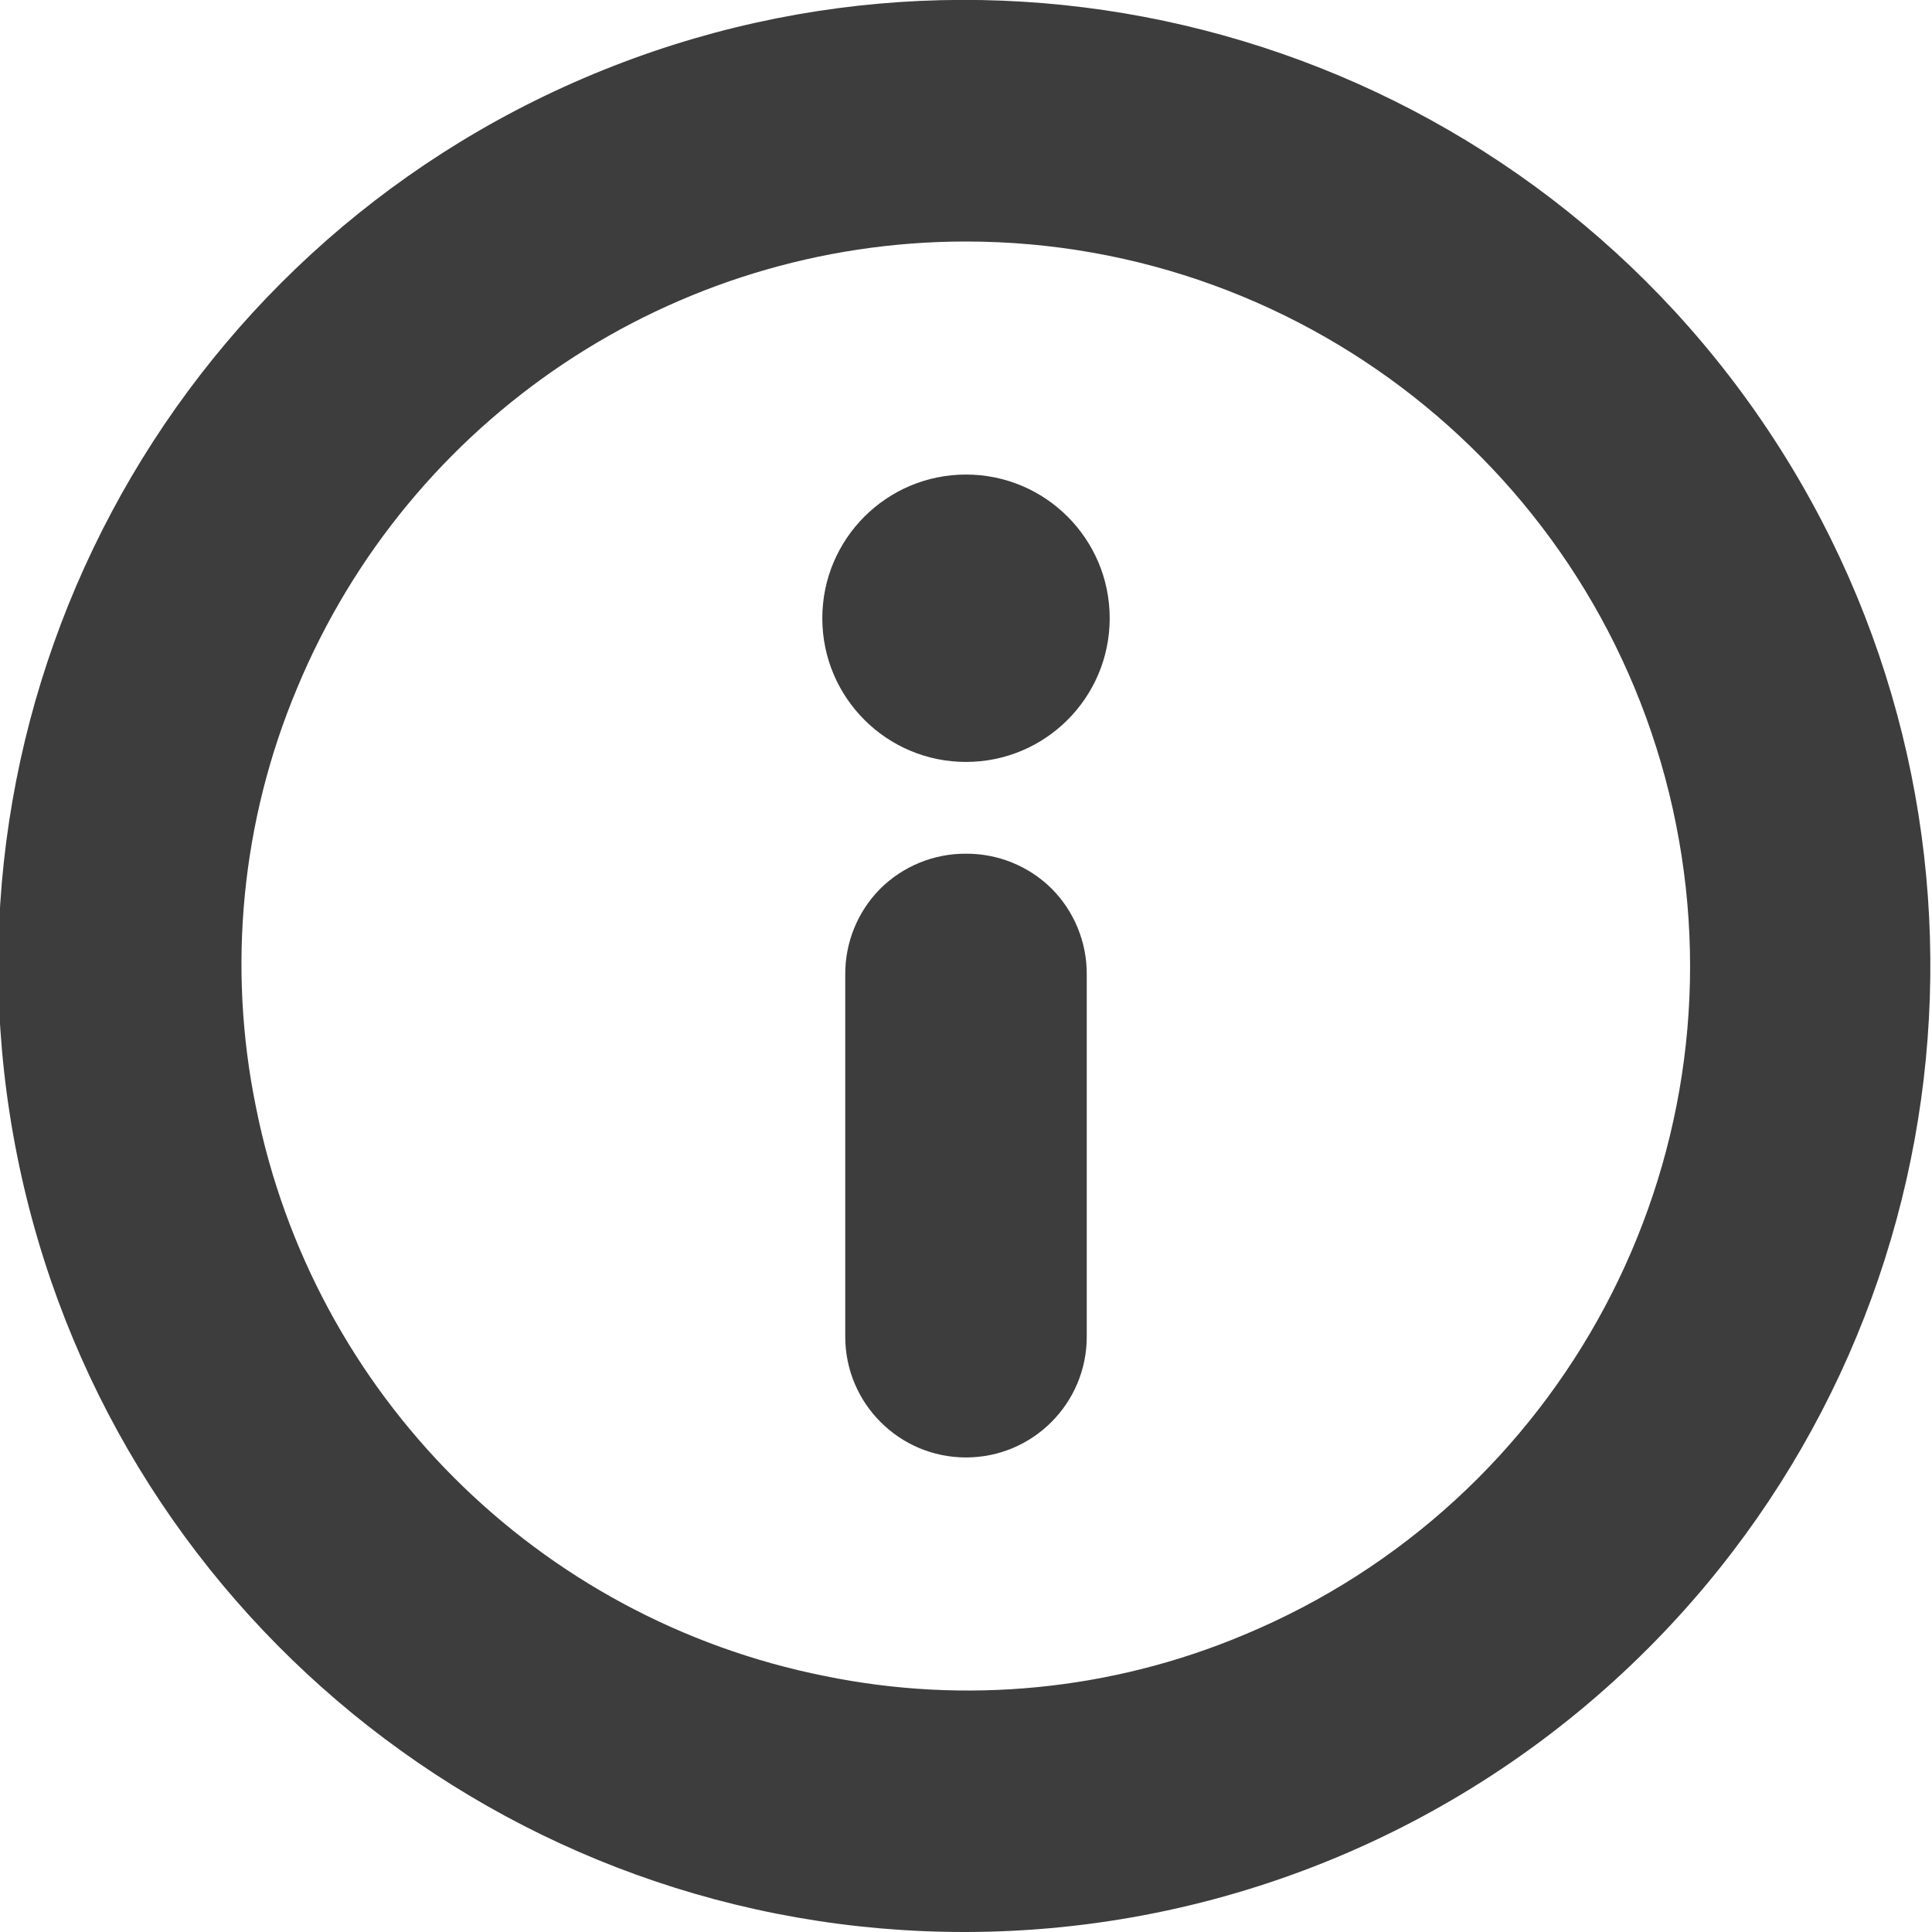
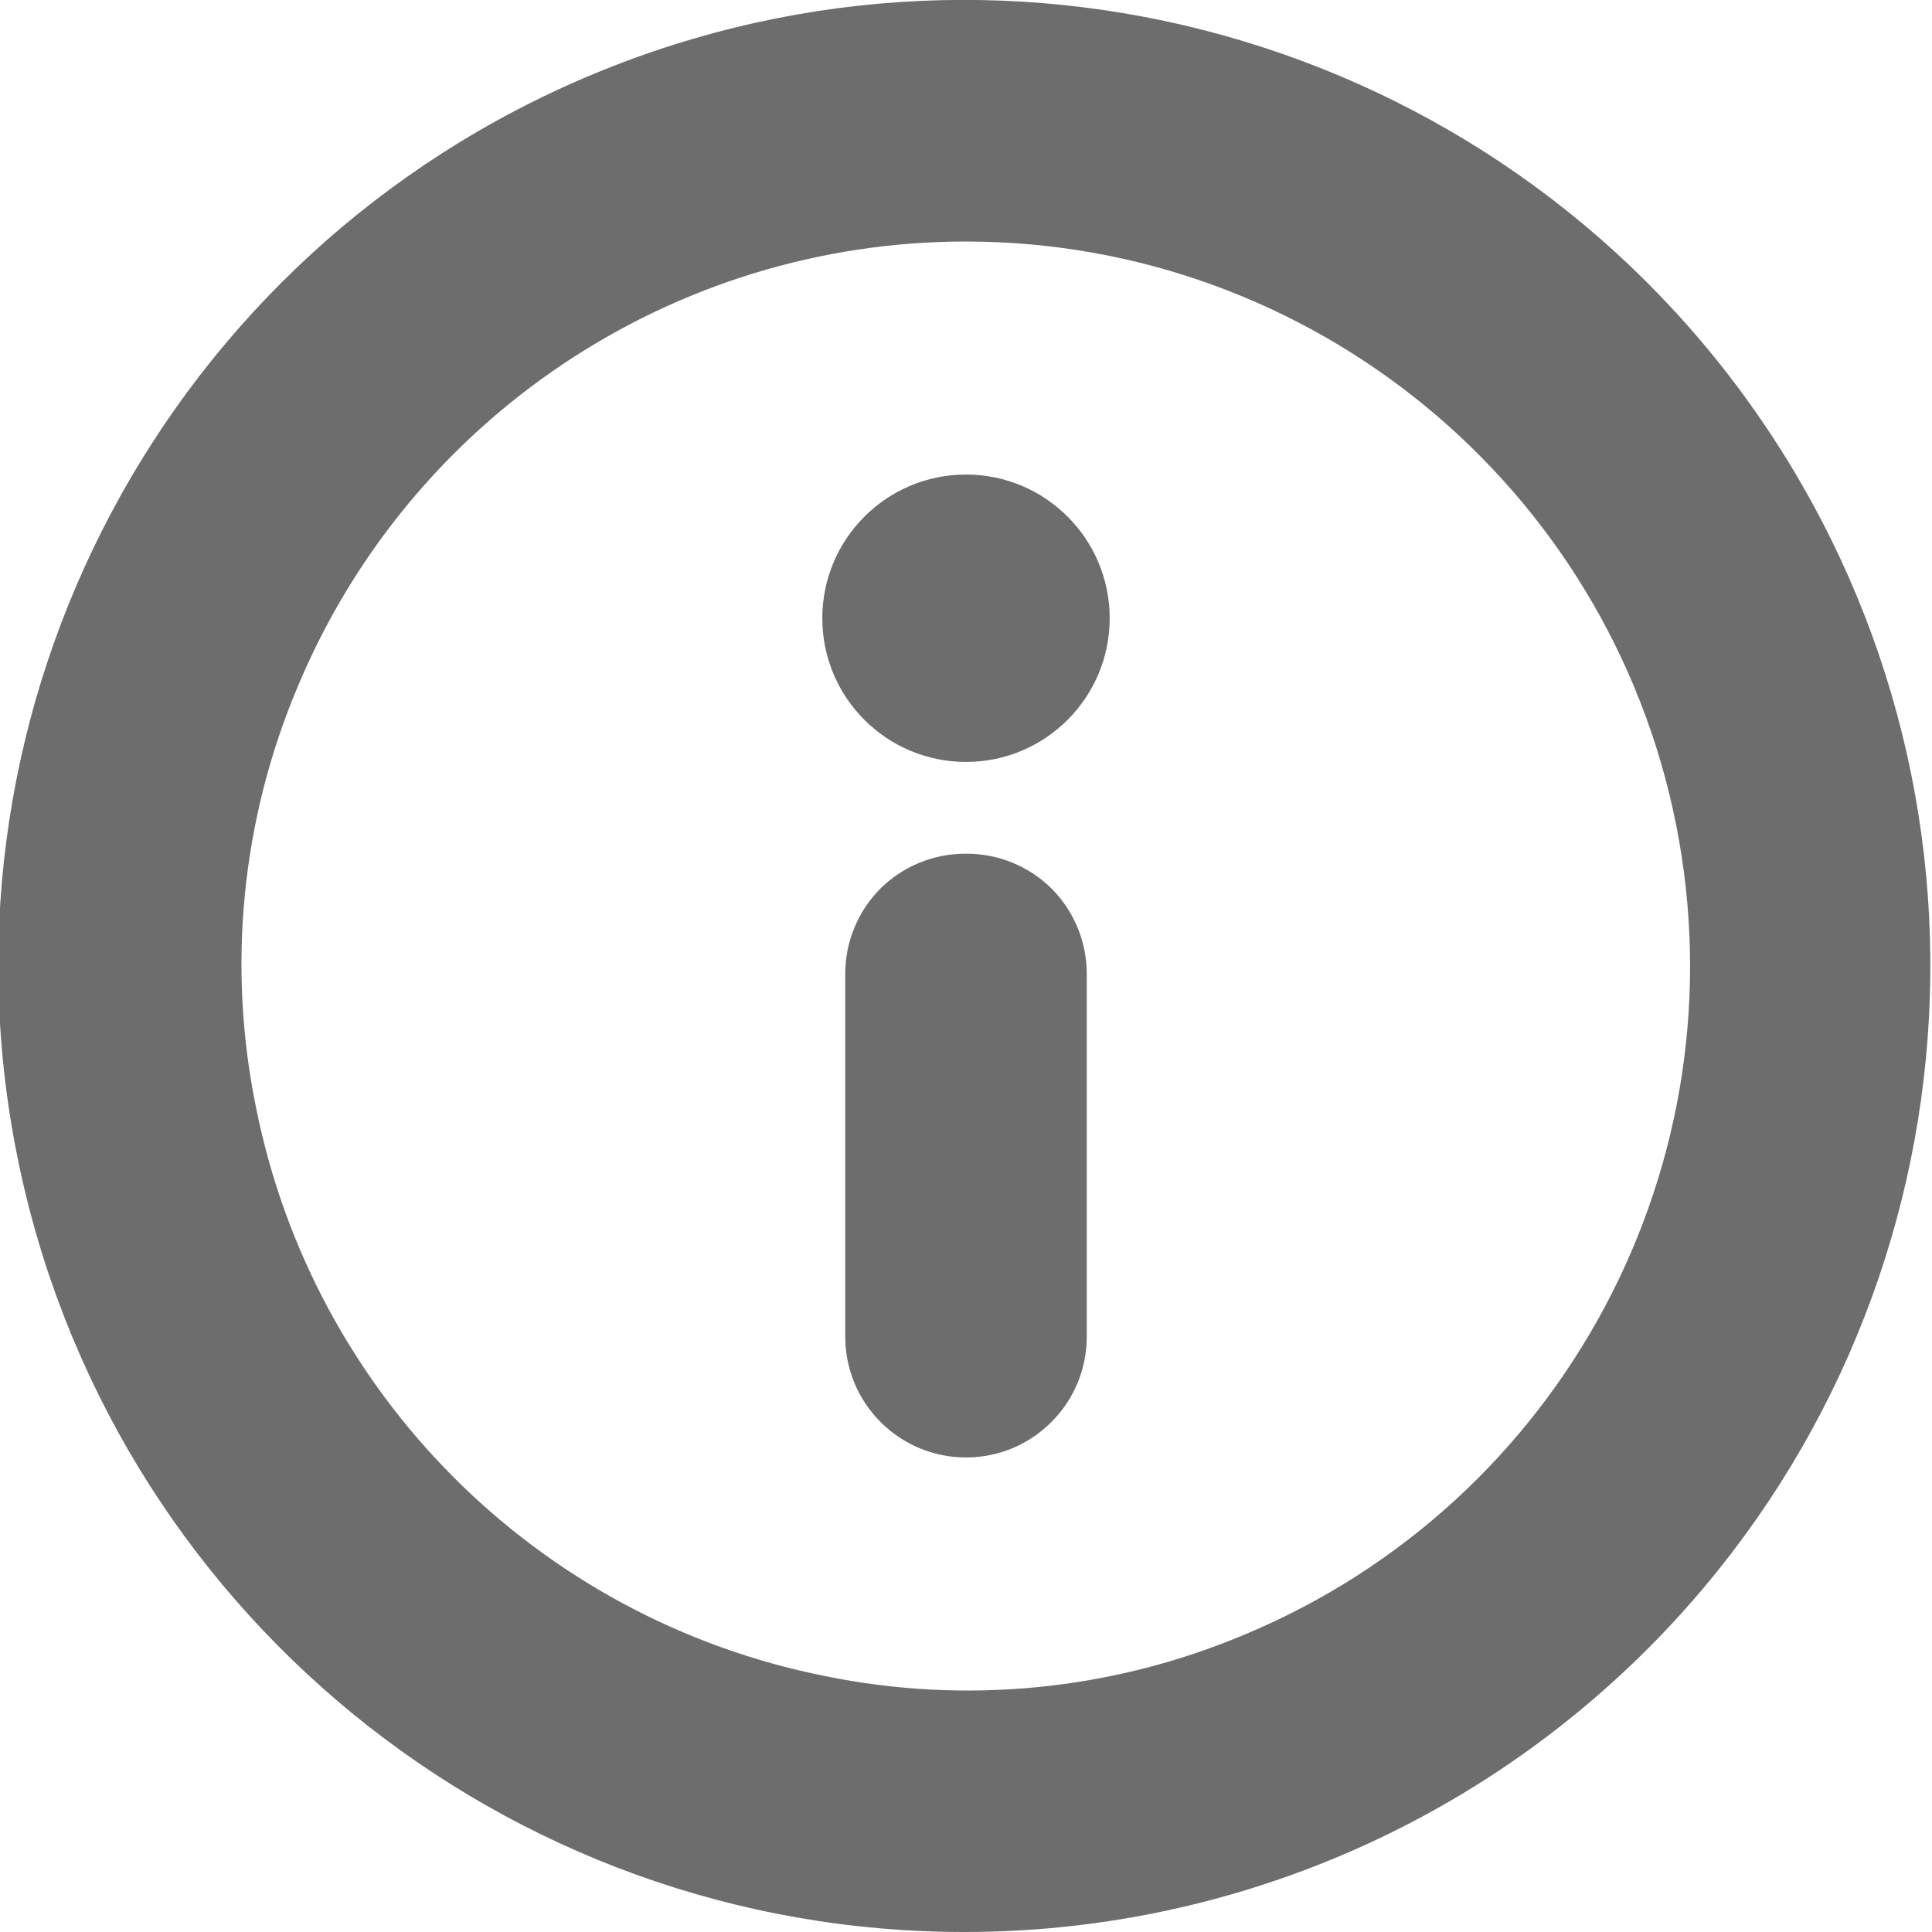
<svg xmlns="http://www.w3.org/2000/svg" viewBox="0 0 16 16">
-   <path d="M8,16a8,8,0,1,1,5.65-2.35A8,8,0,0,1,8,16ZM8,2A6,6,0,0,0,2.46,5.7a5.9,5.9,0,0,0-.34,3.47,6,6,0,0,0,4.71,4.71,5.9,5.9,0,0,0,3.47-.34A6,6,0,0,0,8,2Z" transform="translate(0 0)" style="fill:#3d3d3d" />
-   <path d="M8,6.31A1.19,1.19,0,1,0,6.81,5.12,1.19,1.19,0,0,0,8,6.31Z" transform="translate(0 0)" style="fill:#3d3d3d" />
-   <path d="M8,7.07a1,1,0,0,0-.71.29A1,1,0,0,0,7,8.07v3a1,1,0,0,0,2,0v-3a1,1,0,0,0-.29-.71A1,1,0,0,0,8,7.07Z" transform="translate(0 0)" style="fill:#3d3d3d" />
+   <path d="M8,16a8,8,0,1,1,5.65-2.35A8,8,0,0,1,8,16ZM8,2A6,6,0,0,0,2.46,5.7a5.9,5.9,0,0,0-.34,3.47,6,6,0,0,0,4.71,4.71,5.9,5.9,0,0,0,3.47-.34A6,6,0,0,0,8,2Z" transform="translate(0 0)" style="fill:#6d6d6e" />
+   <path d="M8,6.31A1.19,1.19,0,1,0,6.81,5.12,1.19,1.19,0,0,0,8,6.31Z" transform="translate(0 0)" style="fill:#6d6d6e" />
+   <path d="M8,7.07a1,1,0,0,0-.71.29A1,1,0,0,0,7,8.07v3a1,1,0,0,0,2,0v-3a1,1,0,0,0-.29-.71A1,1,0,0,0,8,7.07Z" transform="translate(0 0)" style="fill:#6d6d6e" />
</svg>
